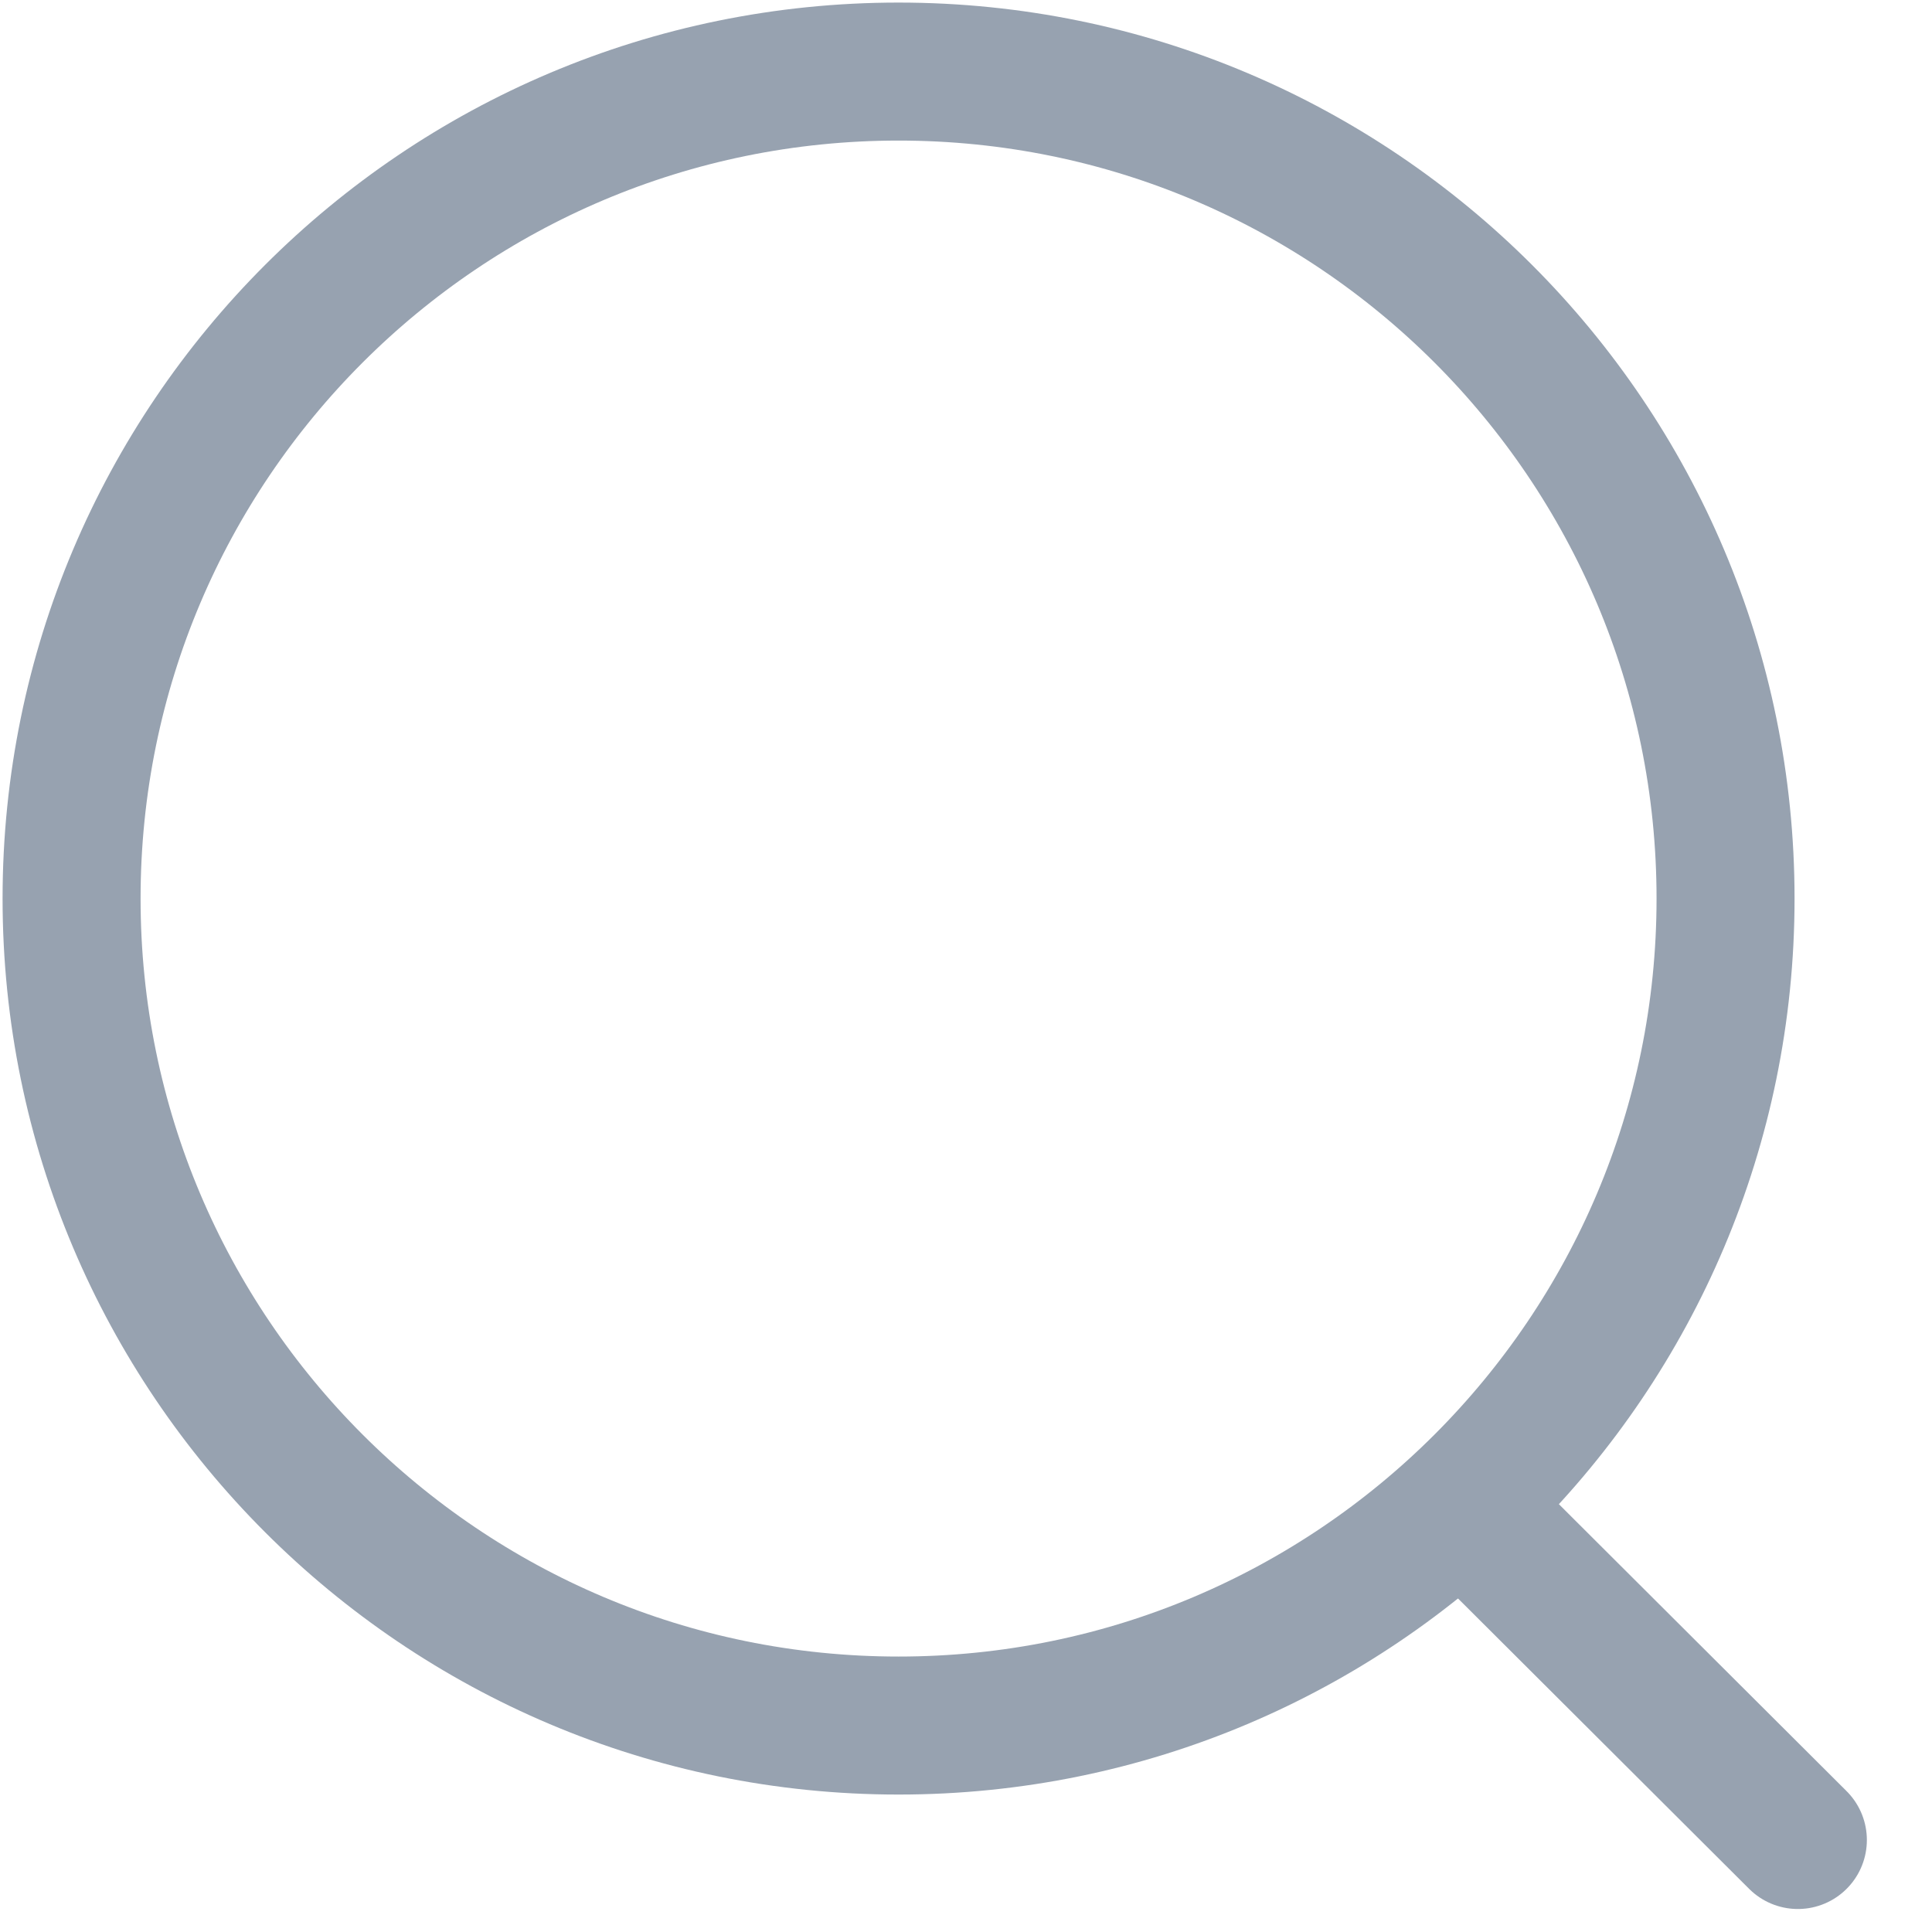
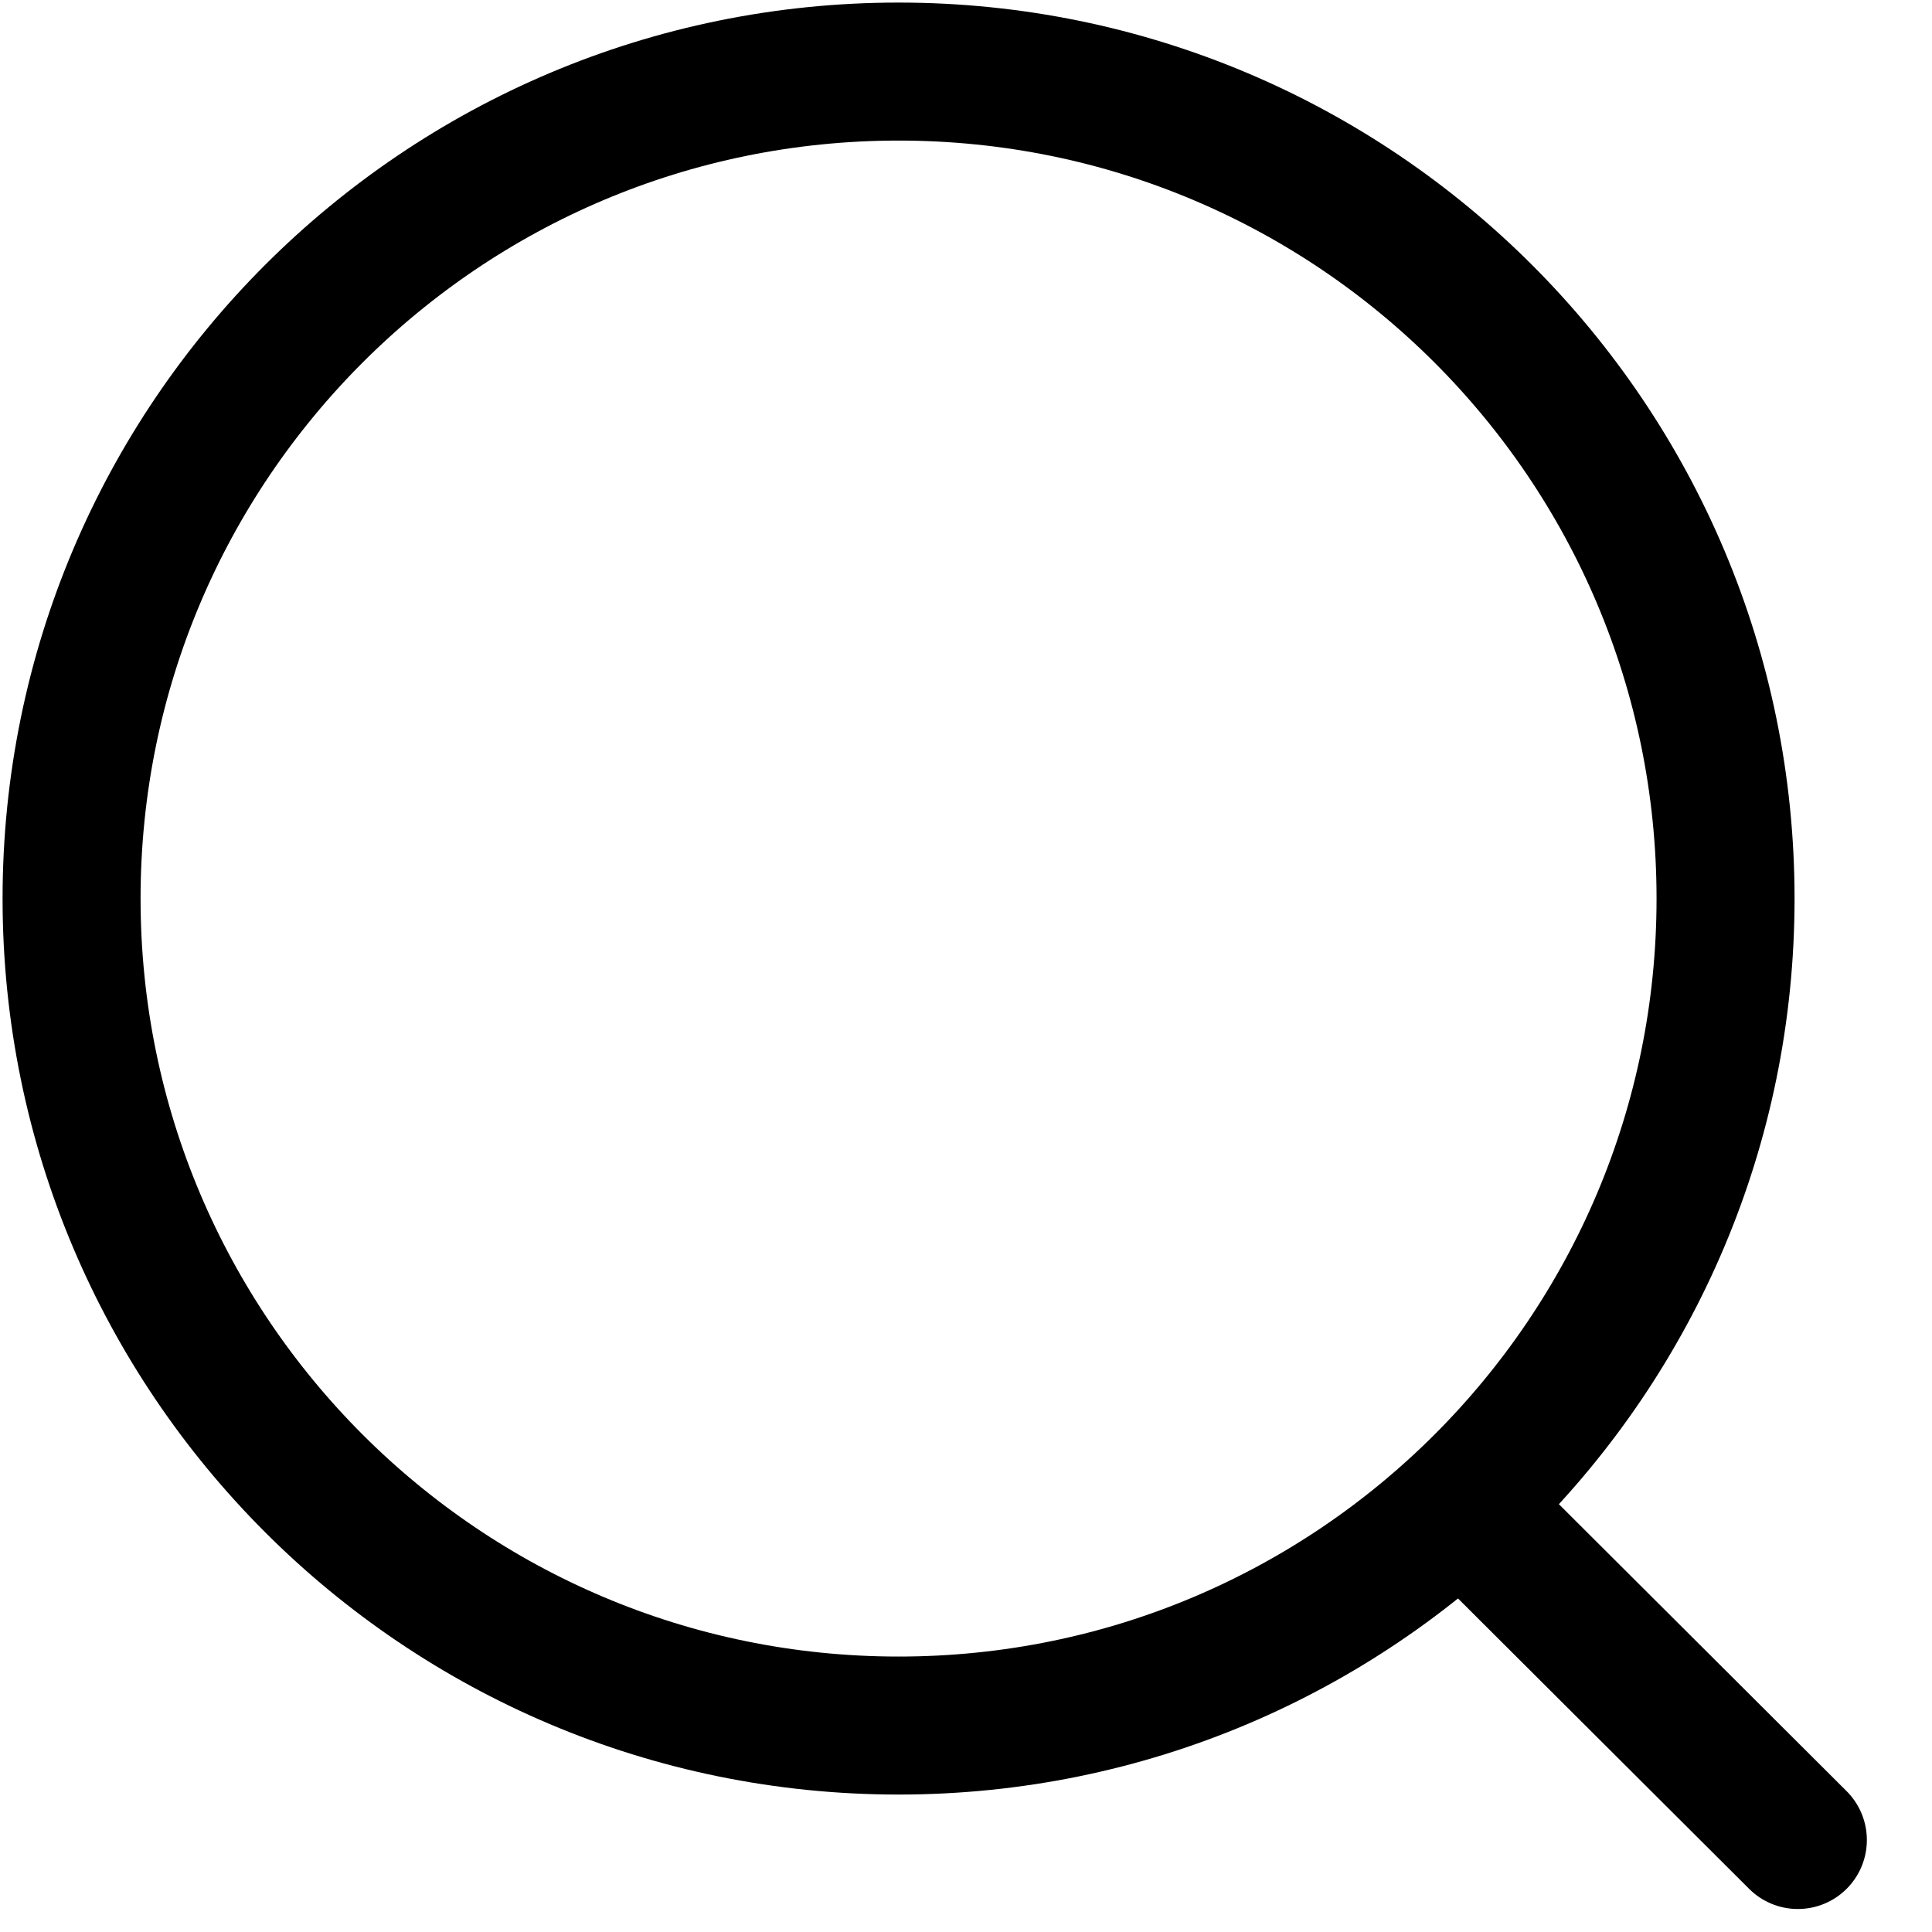
<svg xmlns="http://www.w3.org/2000/svg" width="21" height="21" viewBox="0 0 21 21" fill="none">
-   <circle cx="9.767" cy="9.767" r="8.989" stroke="#97A2B0" stroke-width="1.5" stroke-linecap="round" stroke-linejoin="round" />
-   <path d="M16.018 16.485L19.542 20" stroke="#97A2B0" stroke-width="1.5" stroke-linecap="round" stroke-linejoin="round" />
+   <circle cx="9.767" cy="9.767" r="8.989" stroke="currentColor" stroke-width="1.5" stroke-linecap="round" stroke-linejoin="round" />
+   <path d="M16.018 16.485L19.542 20" stroke="currentColor" stroke-width="1.5" stroke-linecap="round" stroke-linejoin="round" />
</svg>
